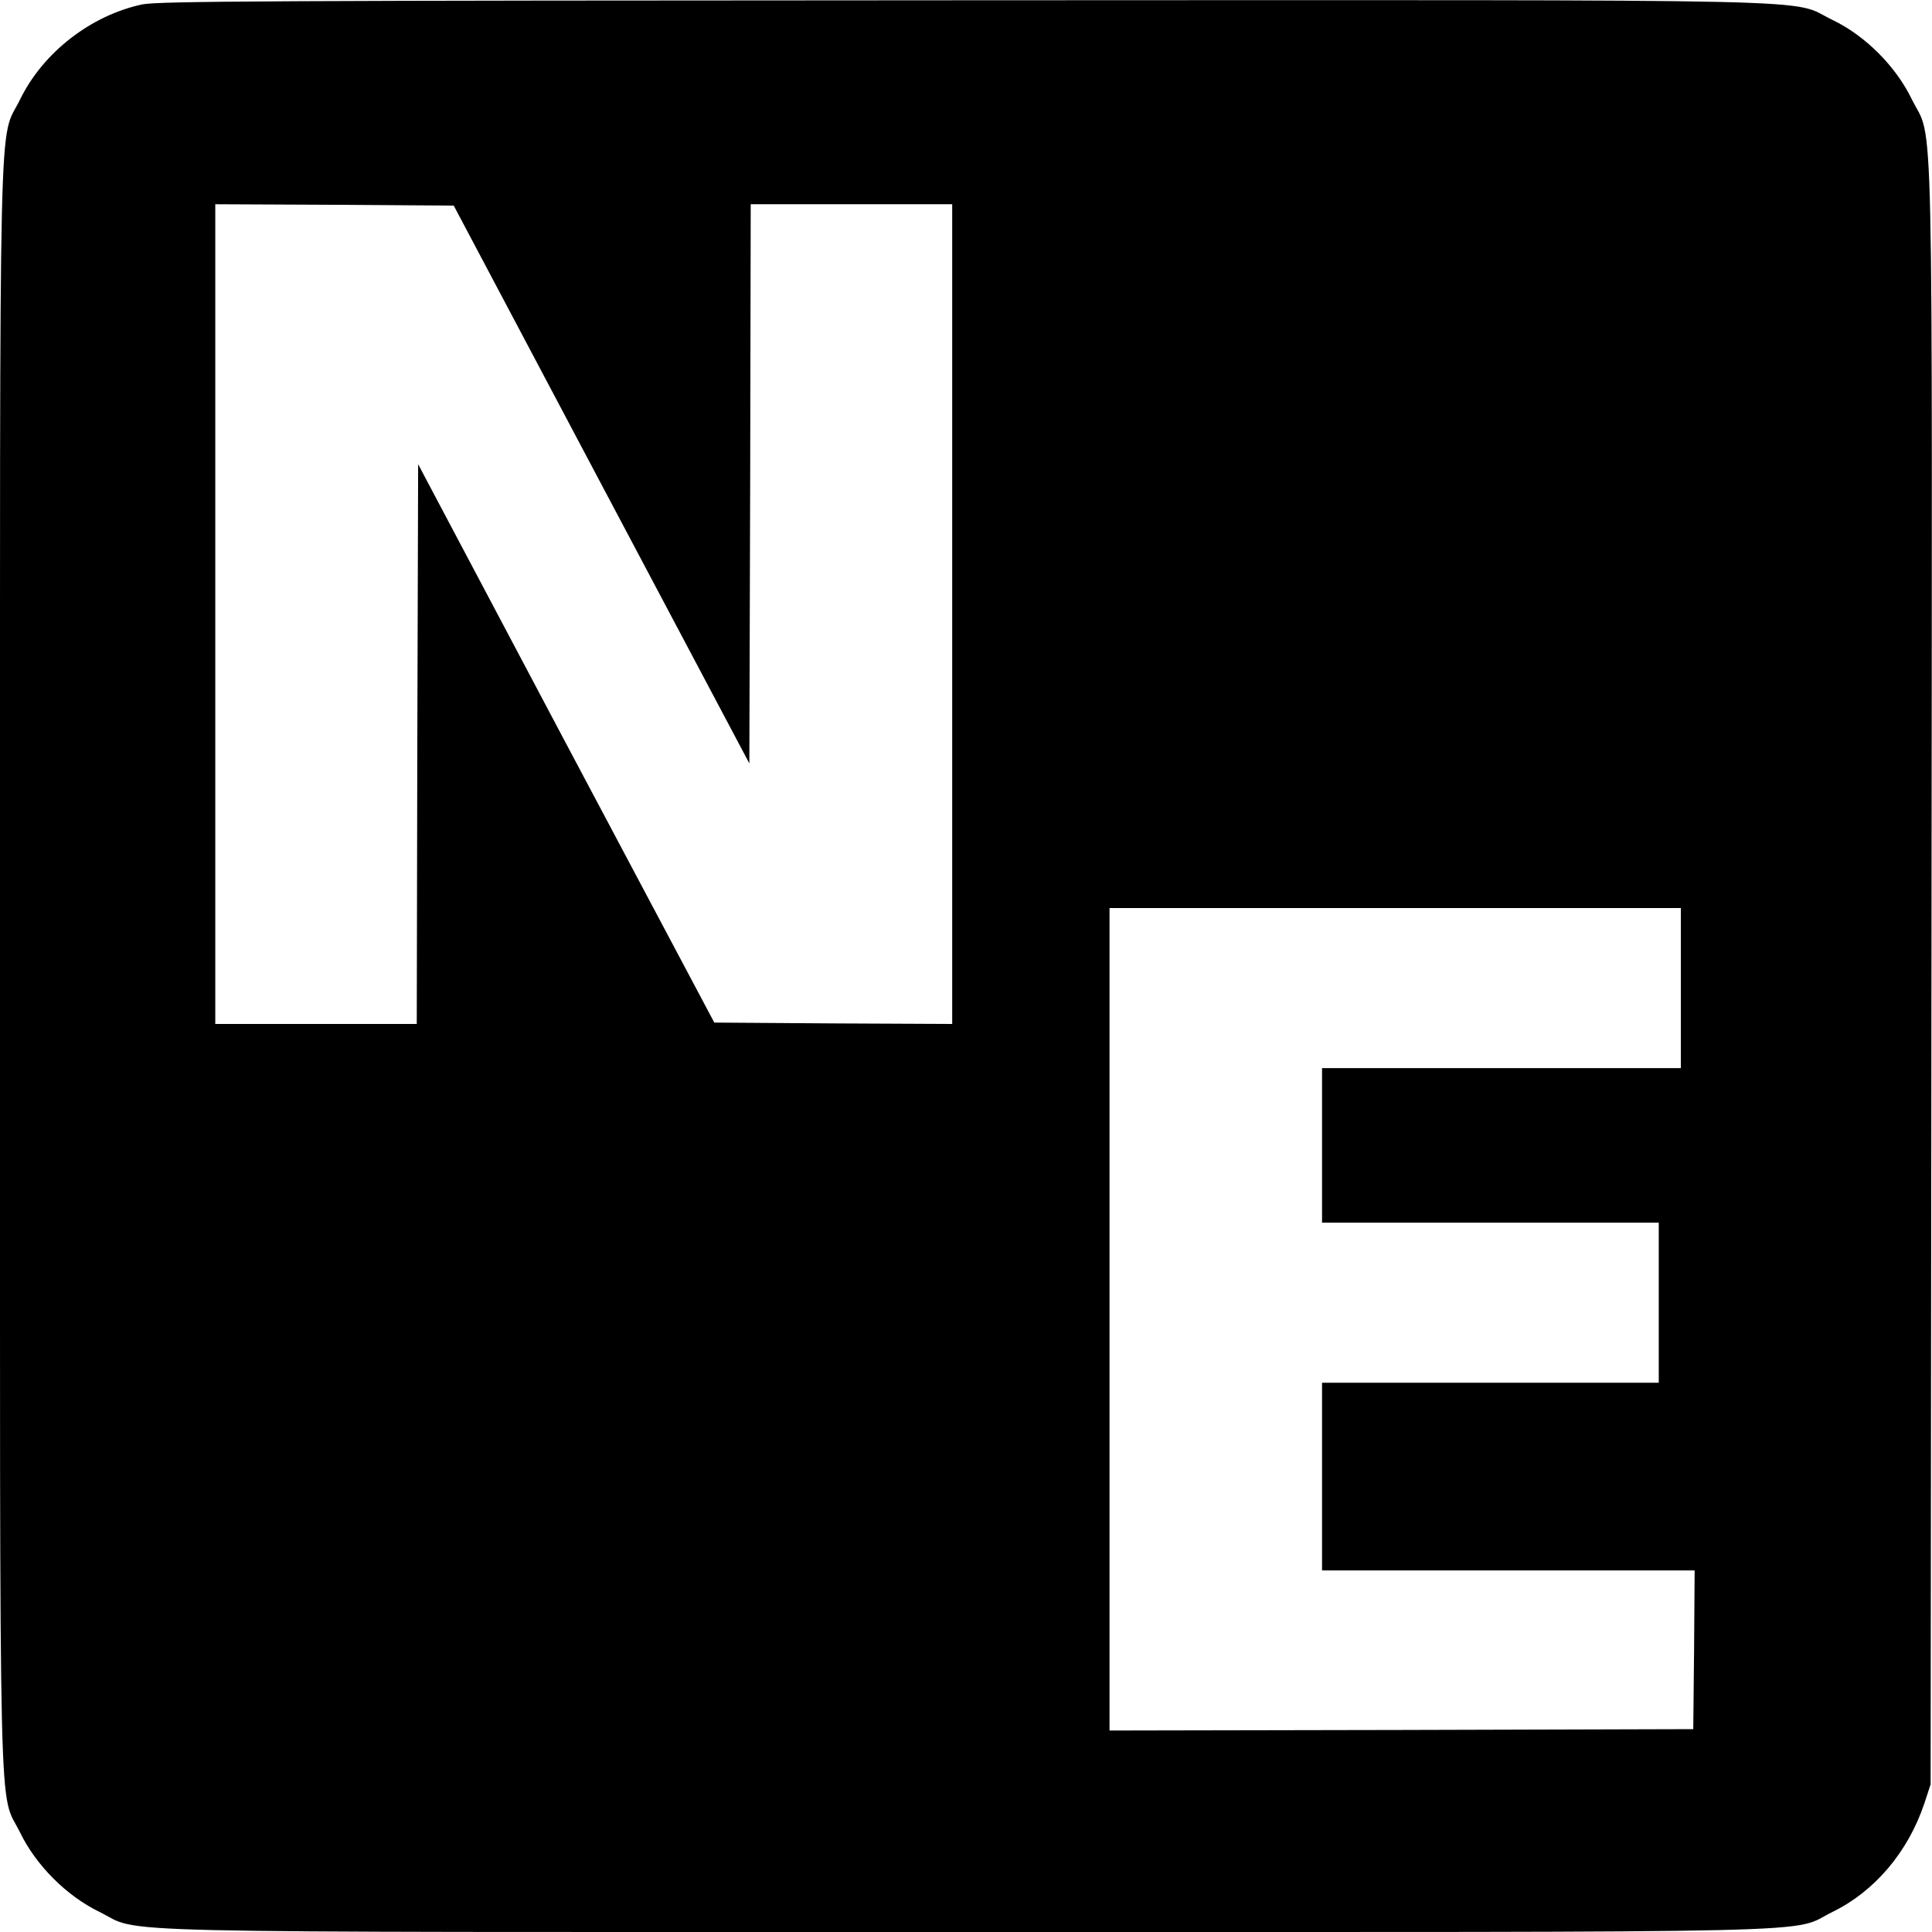
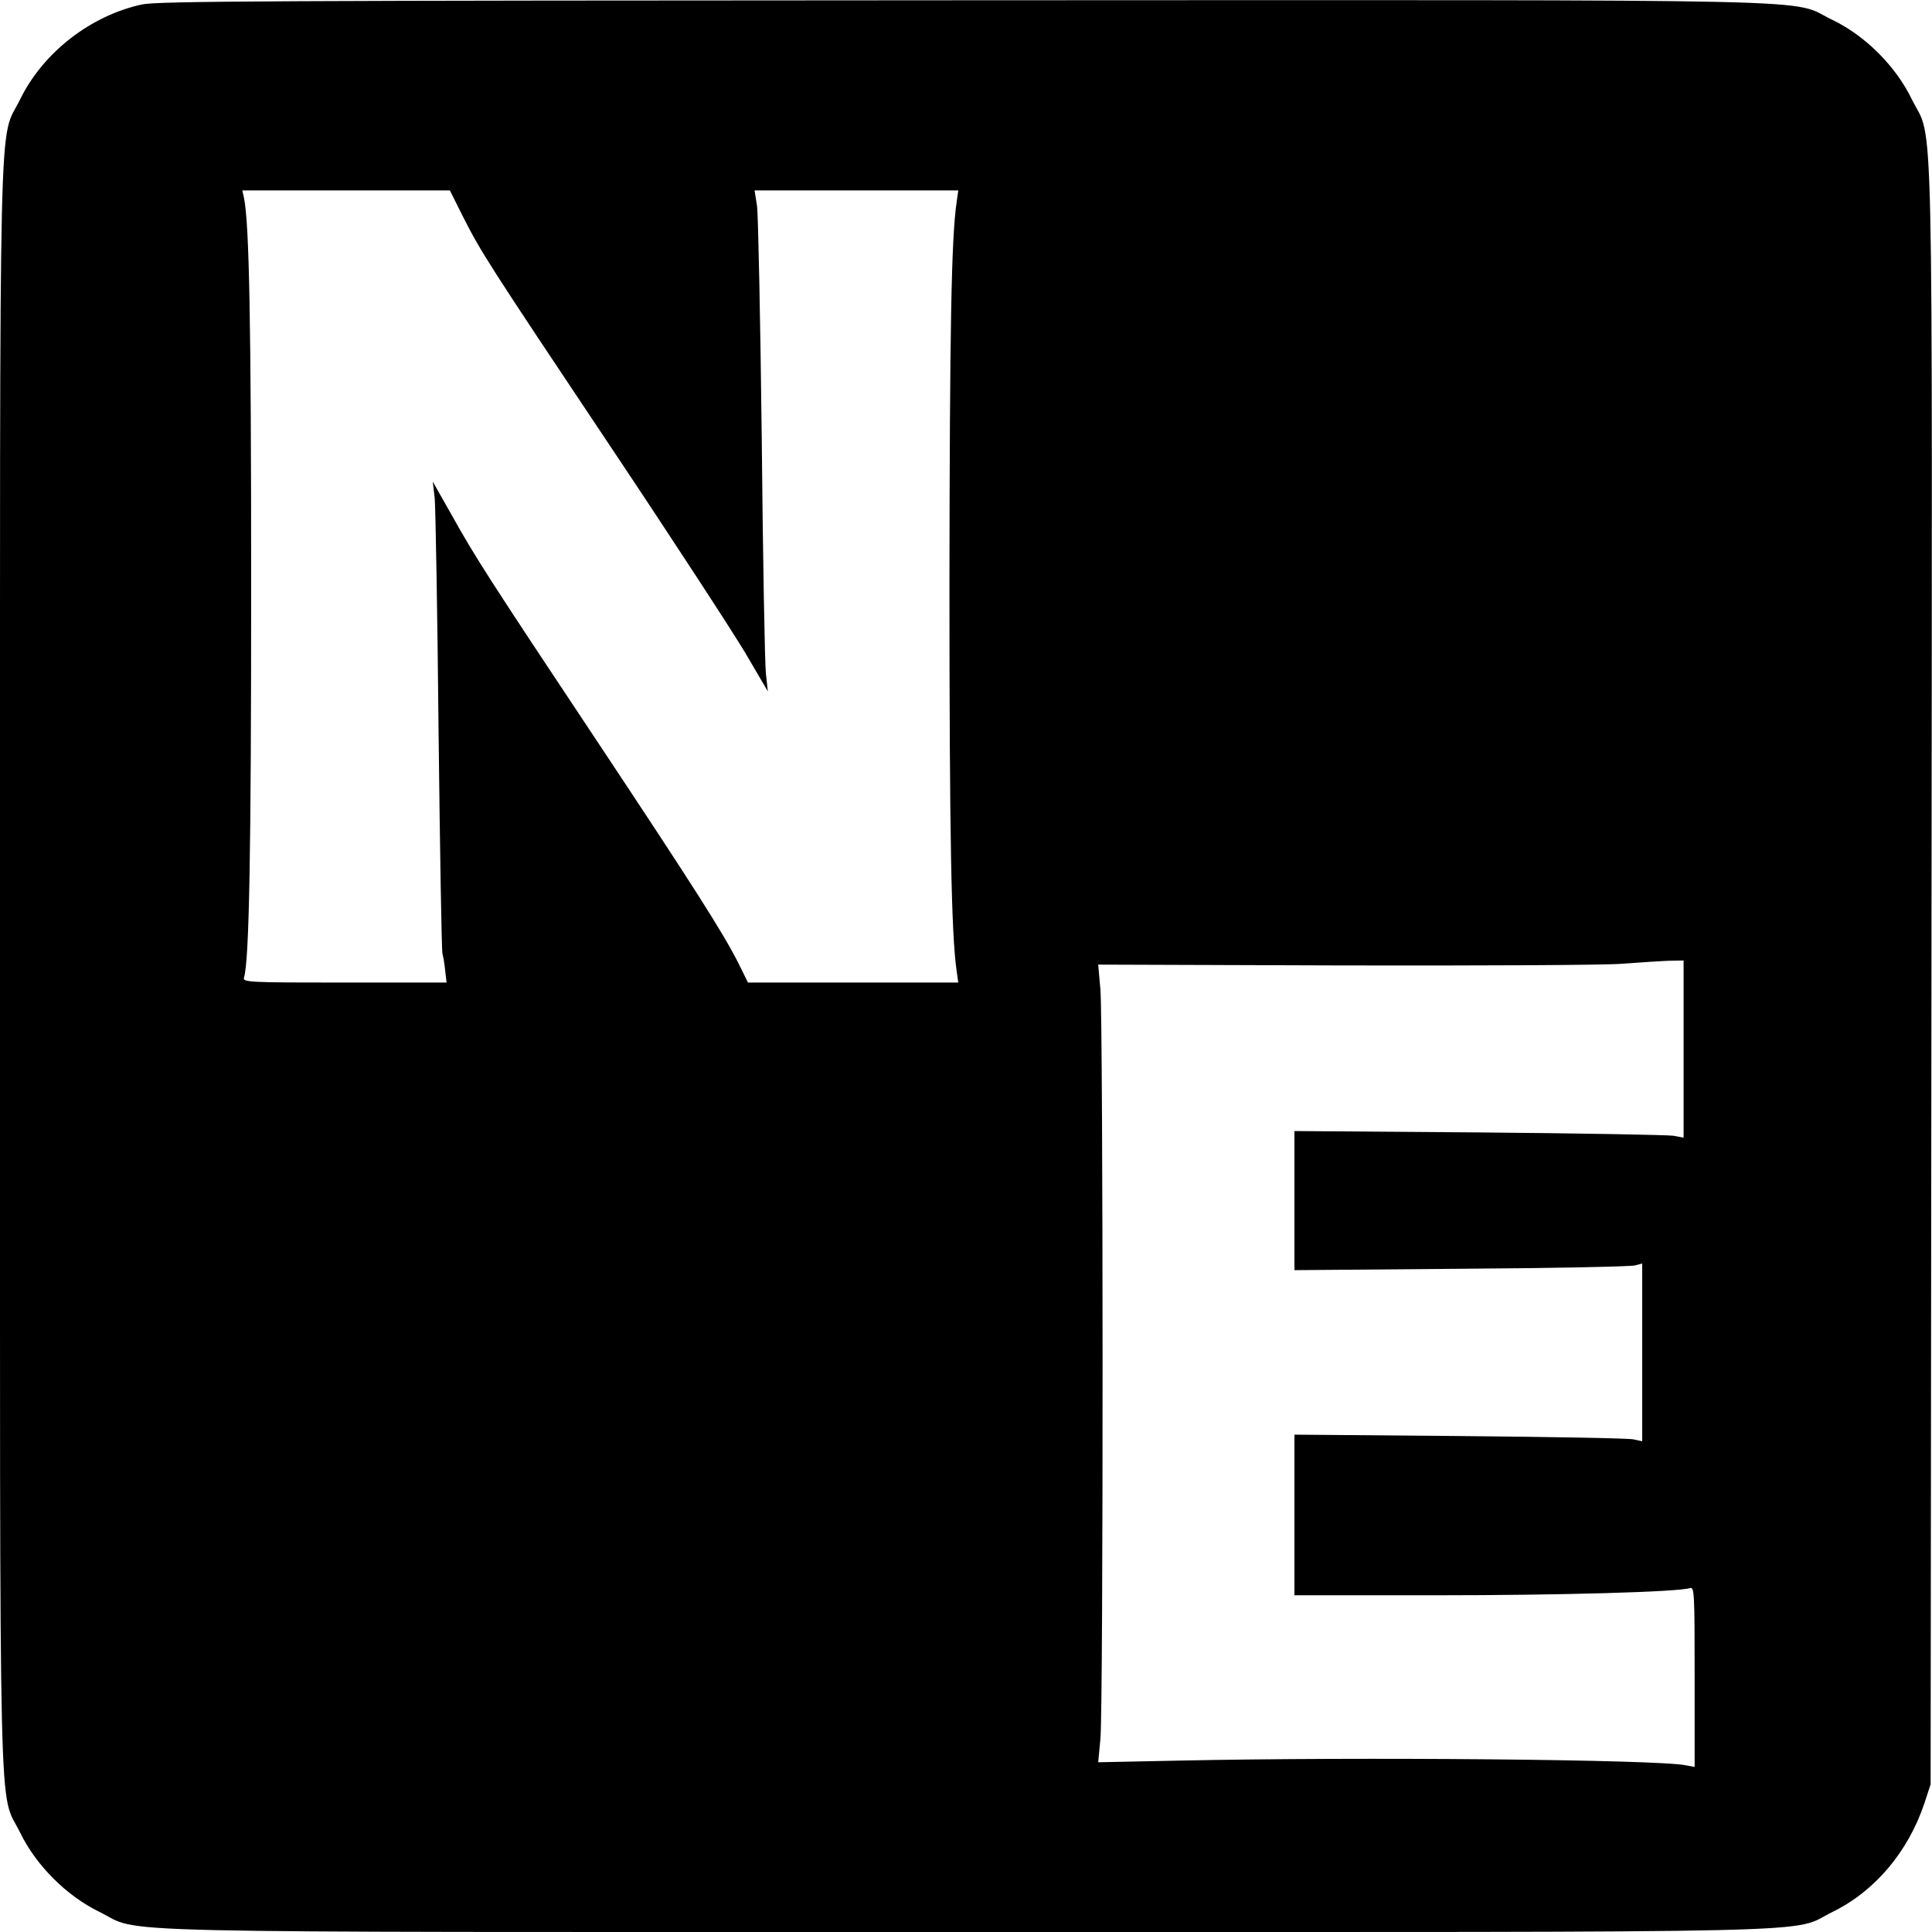
<svg xmlns="http://www.w3.org/2000/svg" version="1.0" width="700pt" height="700pt" viewBox="0 0 700 700" preserveAspectRatio="xMidYMid meet">
  <g transform="translate(0,700) scale(0.1,-0.1)" fill="#000000" stroke="none">
-     <path d="M515 6984 c-186 -40 -359 -174 -442 -344 -79 -161 -73 103 -73 -3140 0 -3243 -6 -2979 73 -3140 58 -119 168 -229 287 -287 161 -79 -103 -73 3140 -73 3243 0 2979 -6 3140 73 153 75 273 217 332 392 l23 70 3 2930 c3 3281 9 3013 -71 3175 -58 120 -169 231 -288 288 -162 78 102 72 -3146 71 -2526 -1 -2917 -3 -2978 -15z m1664 -1739 l536 -1011 3 1013 2 1013 365 0 365 0 0 -1485 0 -1485 -431 2 -431 3 -537 1011 -536 1012 -3 -1014 -2 -1014 -365 0 -365 0 0 1485 0 1485 432 -2 432 -3 535 -1010z m3911 -1825 l0 -290 -650 0 -650 0 0 -280 0 -280 610 0 610 0 0 -290 0 -290 -610 0 -610 0 0 -340 0 -340 675 0 675 0 -2 -287 -3 -288 -1057 -3 -1058 -2 0 1490 0 1490 1035 0 1035 0 0 -290z" />
+     <path d="M515 6984 c-186 -40 -359 -174 -442 -344 -79 -161 -73 103 -73 -3140 0 -3243 -6 -2979 73 -3140 58 -119 168 -229 287 -287 161 -79 -103 -73 3140 -73 3243 0 2979 -6 3140 73 153 75 273 217 332 392 l23 70 3 2930 c3 3281 9 3013 -71 3175 -58 120 -169 231 -288 288 -162 78 102 72 -3146 71 -2526 -1 -2917 -3 -2978 -15z m1160 -764 c67 -133 92 -172 535 -835 224 -335 444 -673 490 -750 l82 -140 -7 65 c-4 36 -11 418 -15 850 -5 432 -13 811 -17 843 l-9 57 369 0 369 0 -6 -43 c-19 -128 -25 -460 -26 -1382 0 -915 7 -1272 26 -1402 l6 -43 -381 0 -381 0 -36 73 c-56 110 -163 278 -511 802 -389 585 -442 667 -527 820 l-68 120 7 -60 c3 -33 10 -413 14 -845 5 -432 11 -794 14 -805 3 -11 8 -39 10 -62 l5 -43 -370 0 c-347 0 -369 1 -364 18 19 59 26 453 26 1417 0 963 -7 1316 -26 1408 l-6 27 376 0 376 0 45 -90z m4425 -3021 l0 -321 -37 7 c-21 3 -338 9 -705 12 l-668 5 0 -252 0 -252 603 5 c331 2 614 8 630 12 l27 7 0 -322 0 -322 -32 7 c-18 4 -302 9 -630 12 l-598 5 0 -291 0 -291 508 0 c462 0 880 12 925 26 16 5 17 -15 17 -322 l0 -326 -32 6 c-100 21 -1181 31 -1836 17 l-293 -6 8 85 c11 112 10 2599 0 2715 l-8 90 888 -3 c488 -1 942 1 1008 6 66 5 144 10 173 11 l52 1 0 -321z" />
  </g>
</svg>
